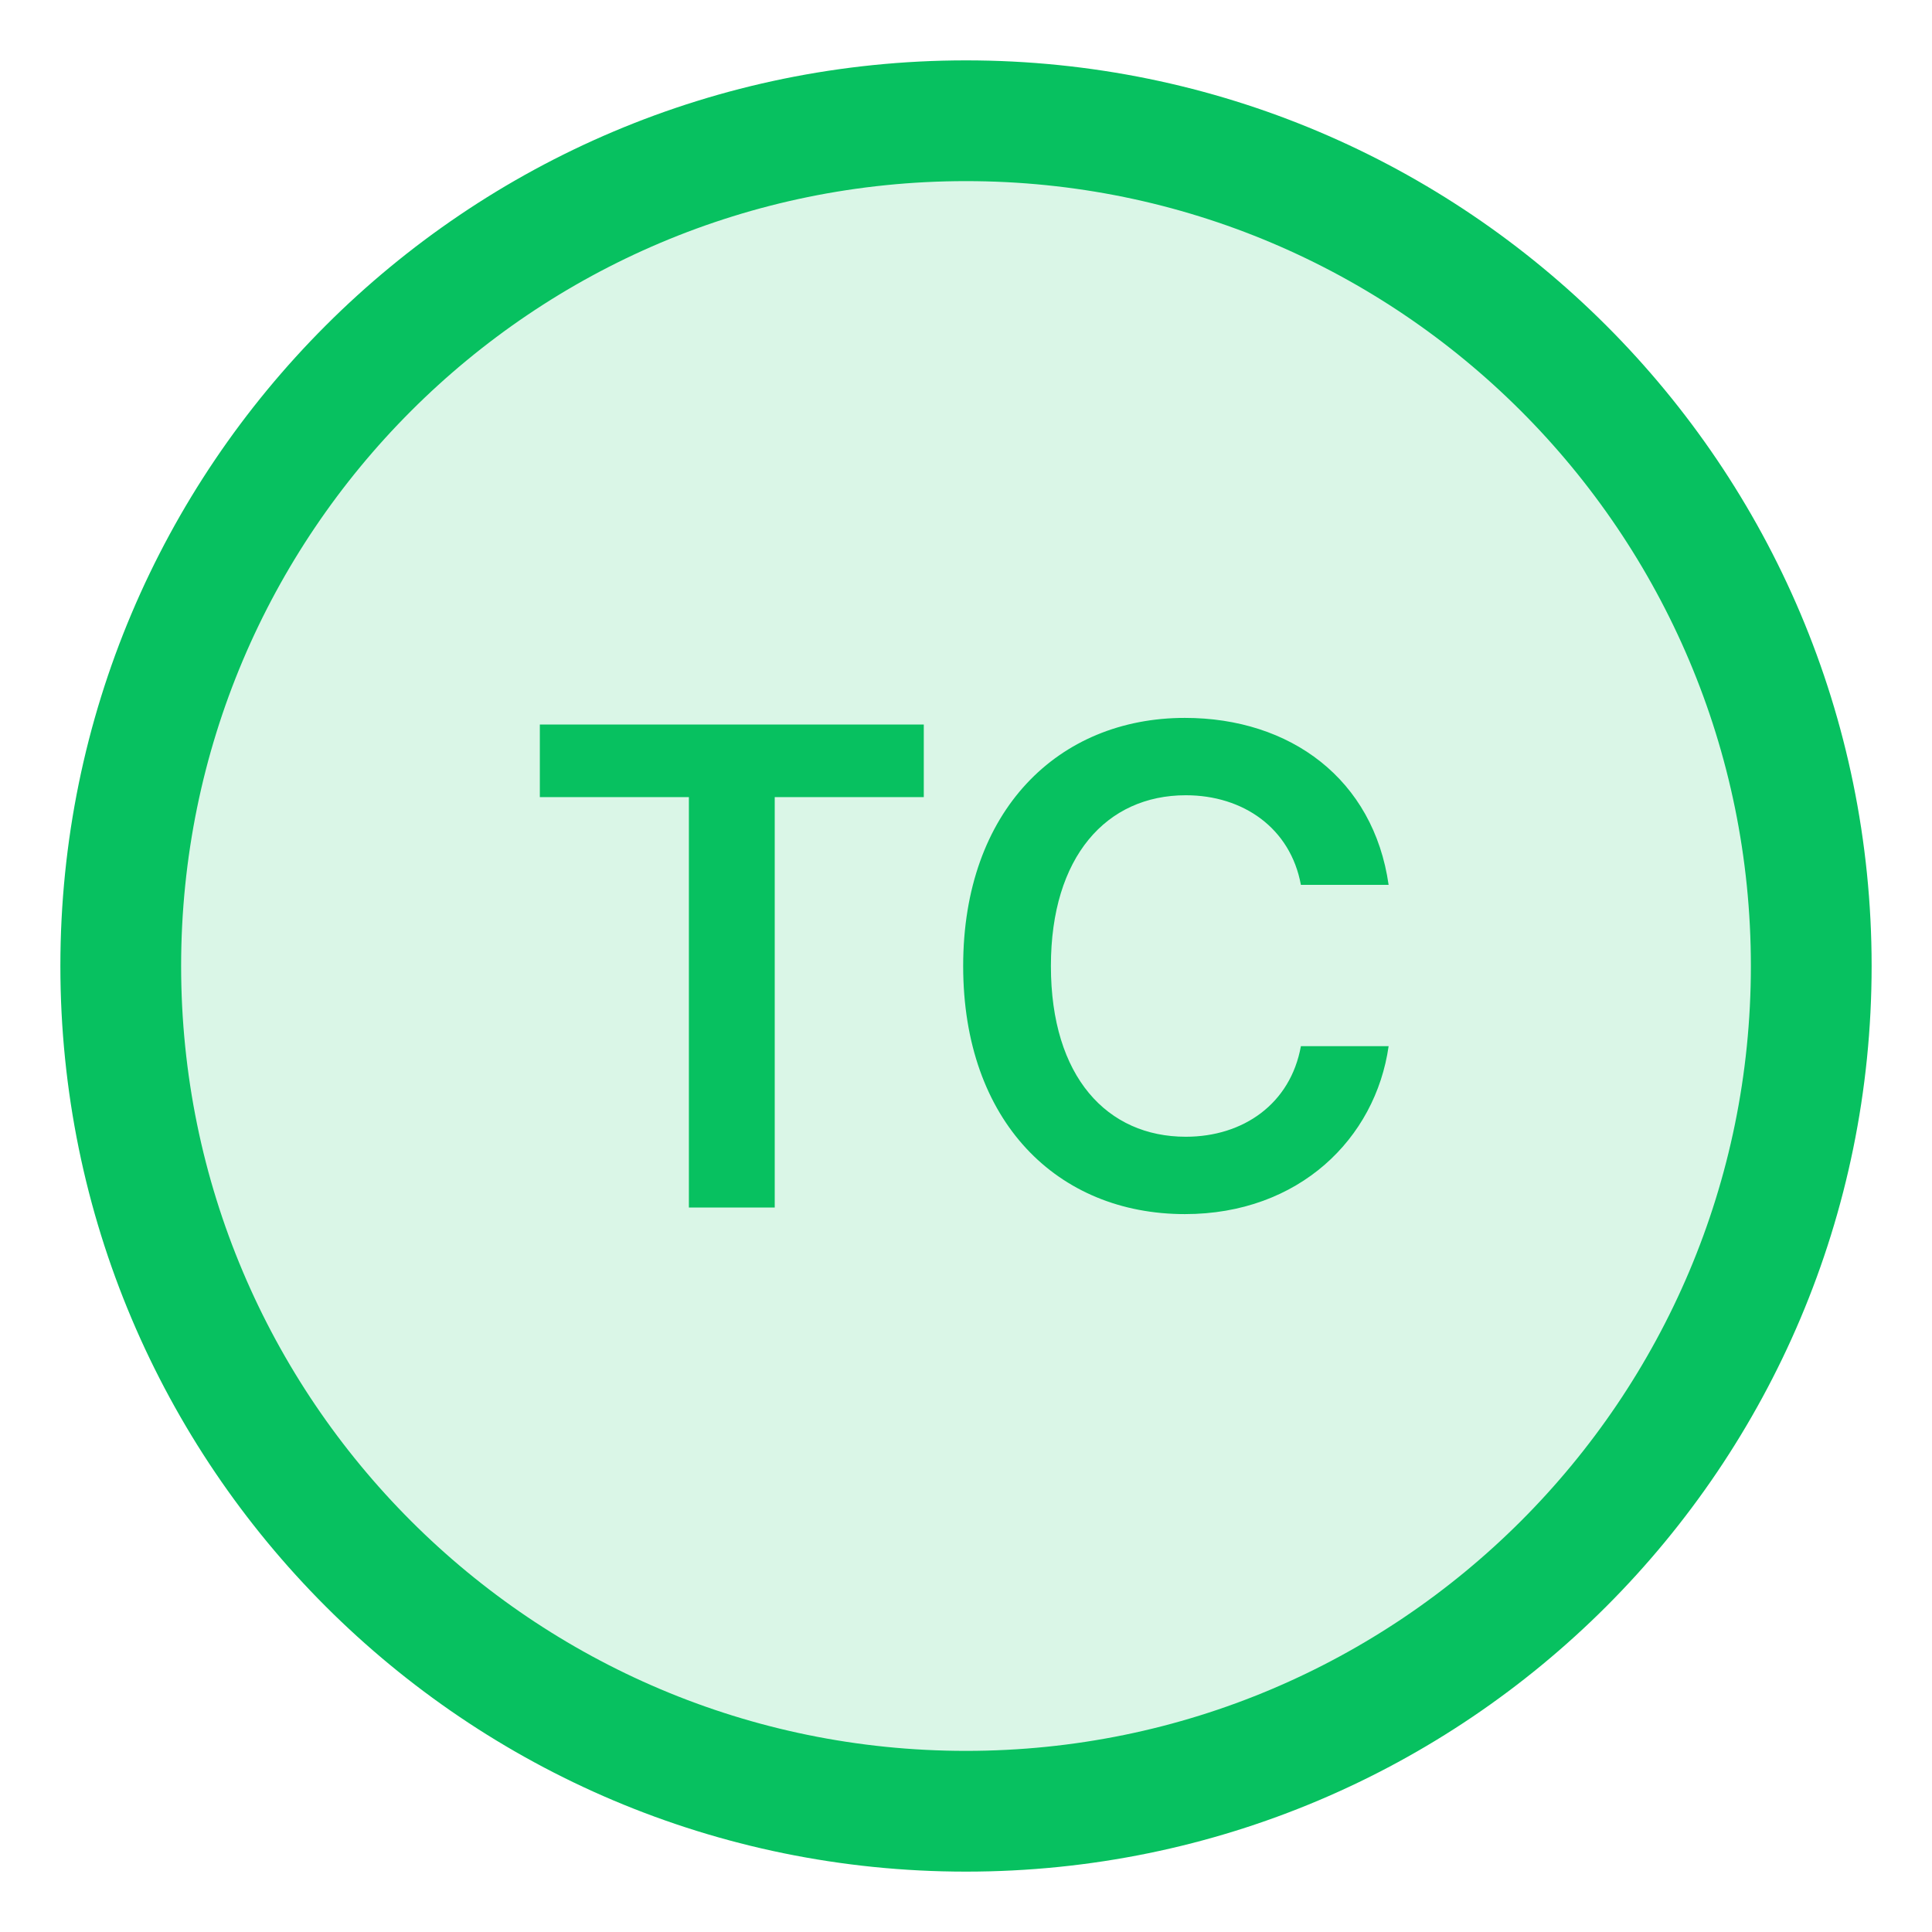
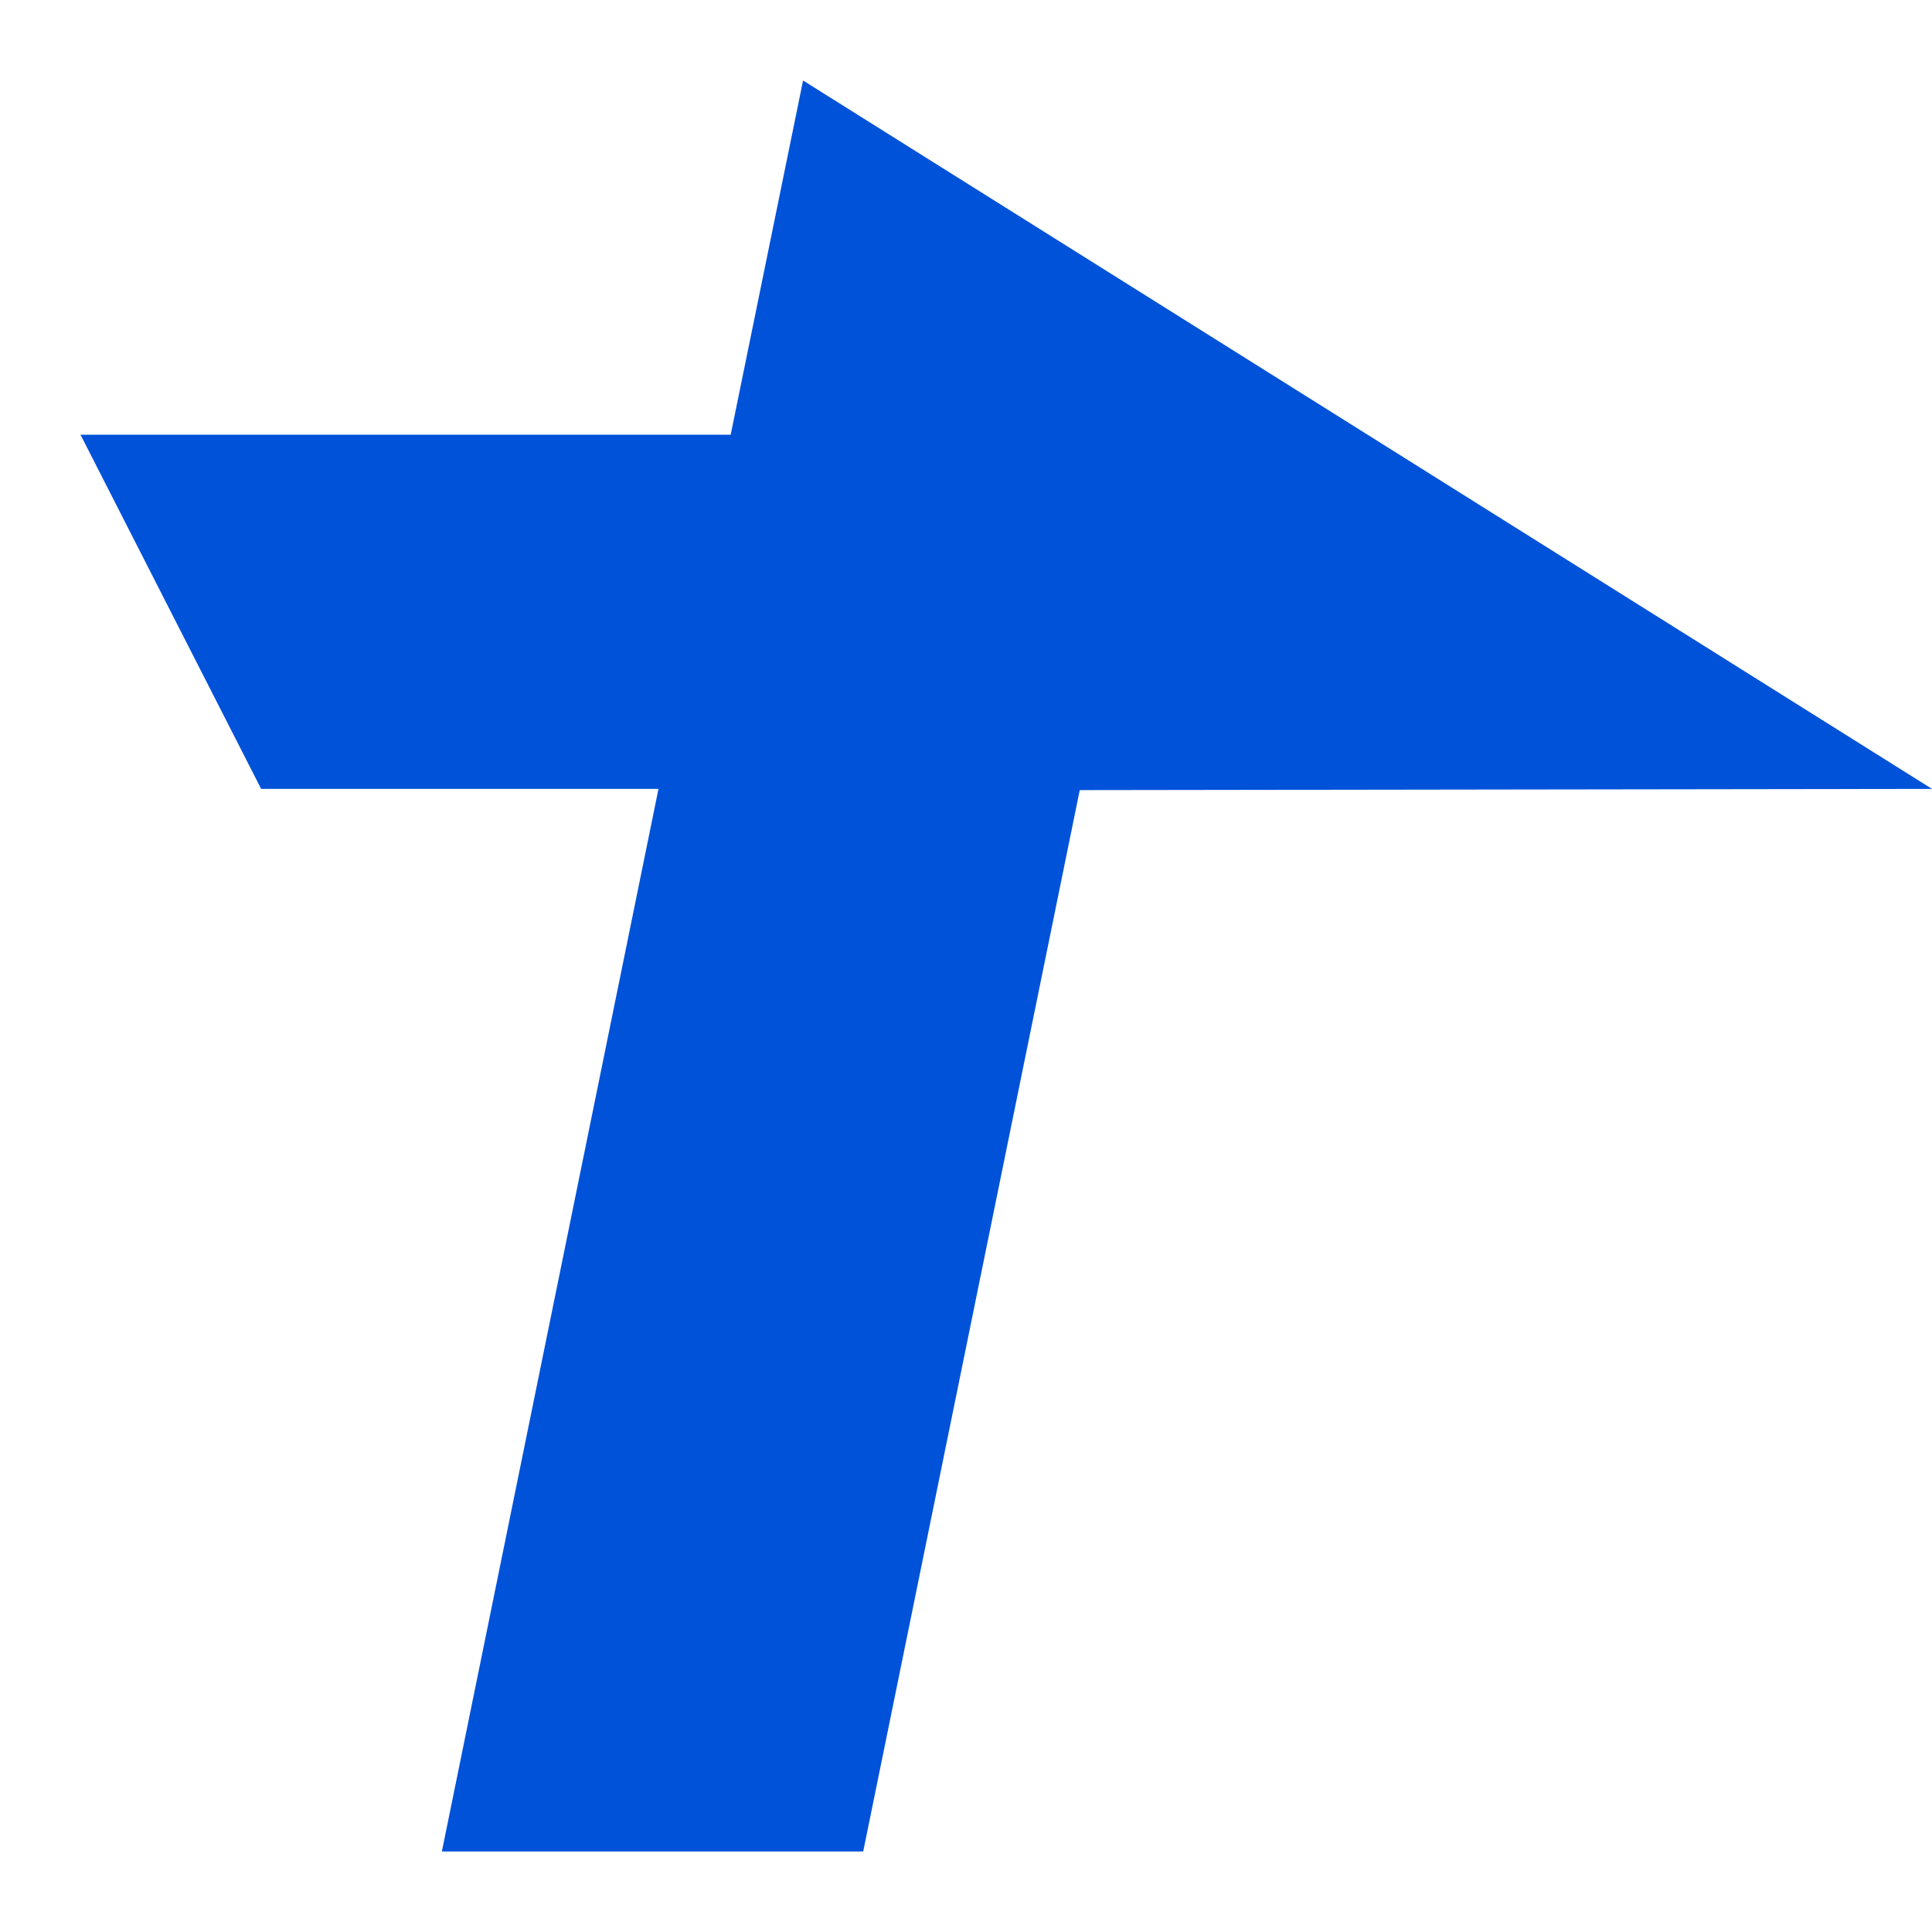
- <svg xmlns="http://www.w3.org/2000/svg" width="32" height="32" viewBox="0 0 32 32">
-   <circle cx="16" cy="16" r="14" fill="#07C160" opacity="0.15" />
-   <circle cx="16" cy="16" r="14" fill="none" stroke="#07C160" stroke-width="2" />
-   <text x="16" y="16" text-anchor="middle" dominant-baseline="central" font-family="system-ui,-apple-system,sans-serif" font-size="11" font-weight="600" fill="#07C160">TC</text>
+ <svg xmlns="http://www.w3.org/2000/svg" height="1em" style="flex:none;line-height:1" viewBox="0 0 24 24" width="1em">
+   <path d="M9.976 1L24 9.8l-10.587.015L10.723 23H5.489L8.18 9.8H3.244L1 5.4h8.077L9.976 1z" fill="#0052D9" fill-rule="evenodd" />
</svg>
